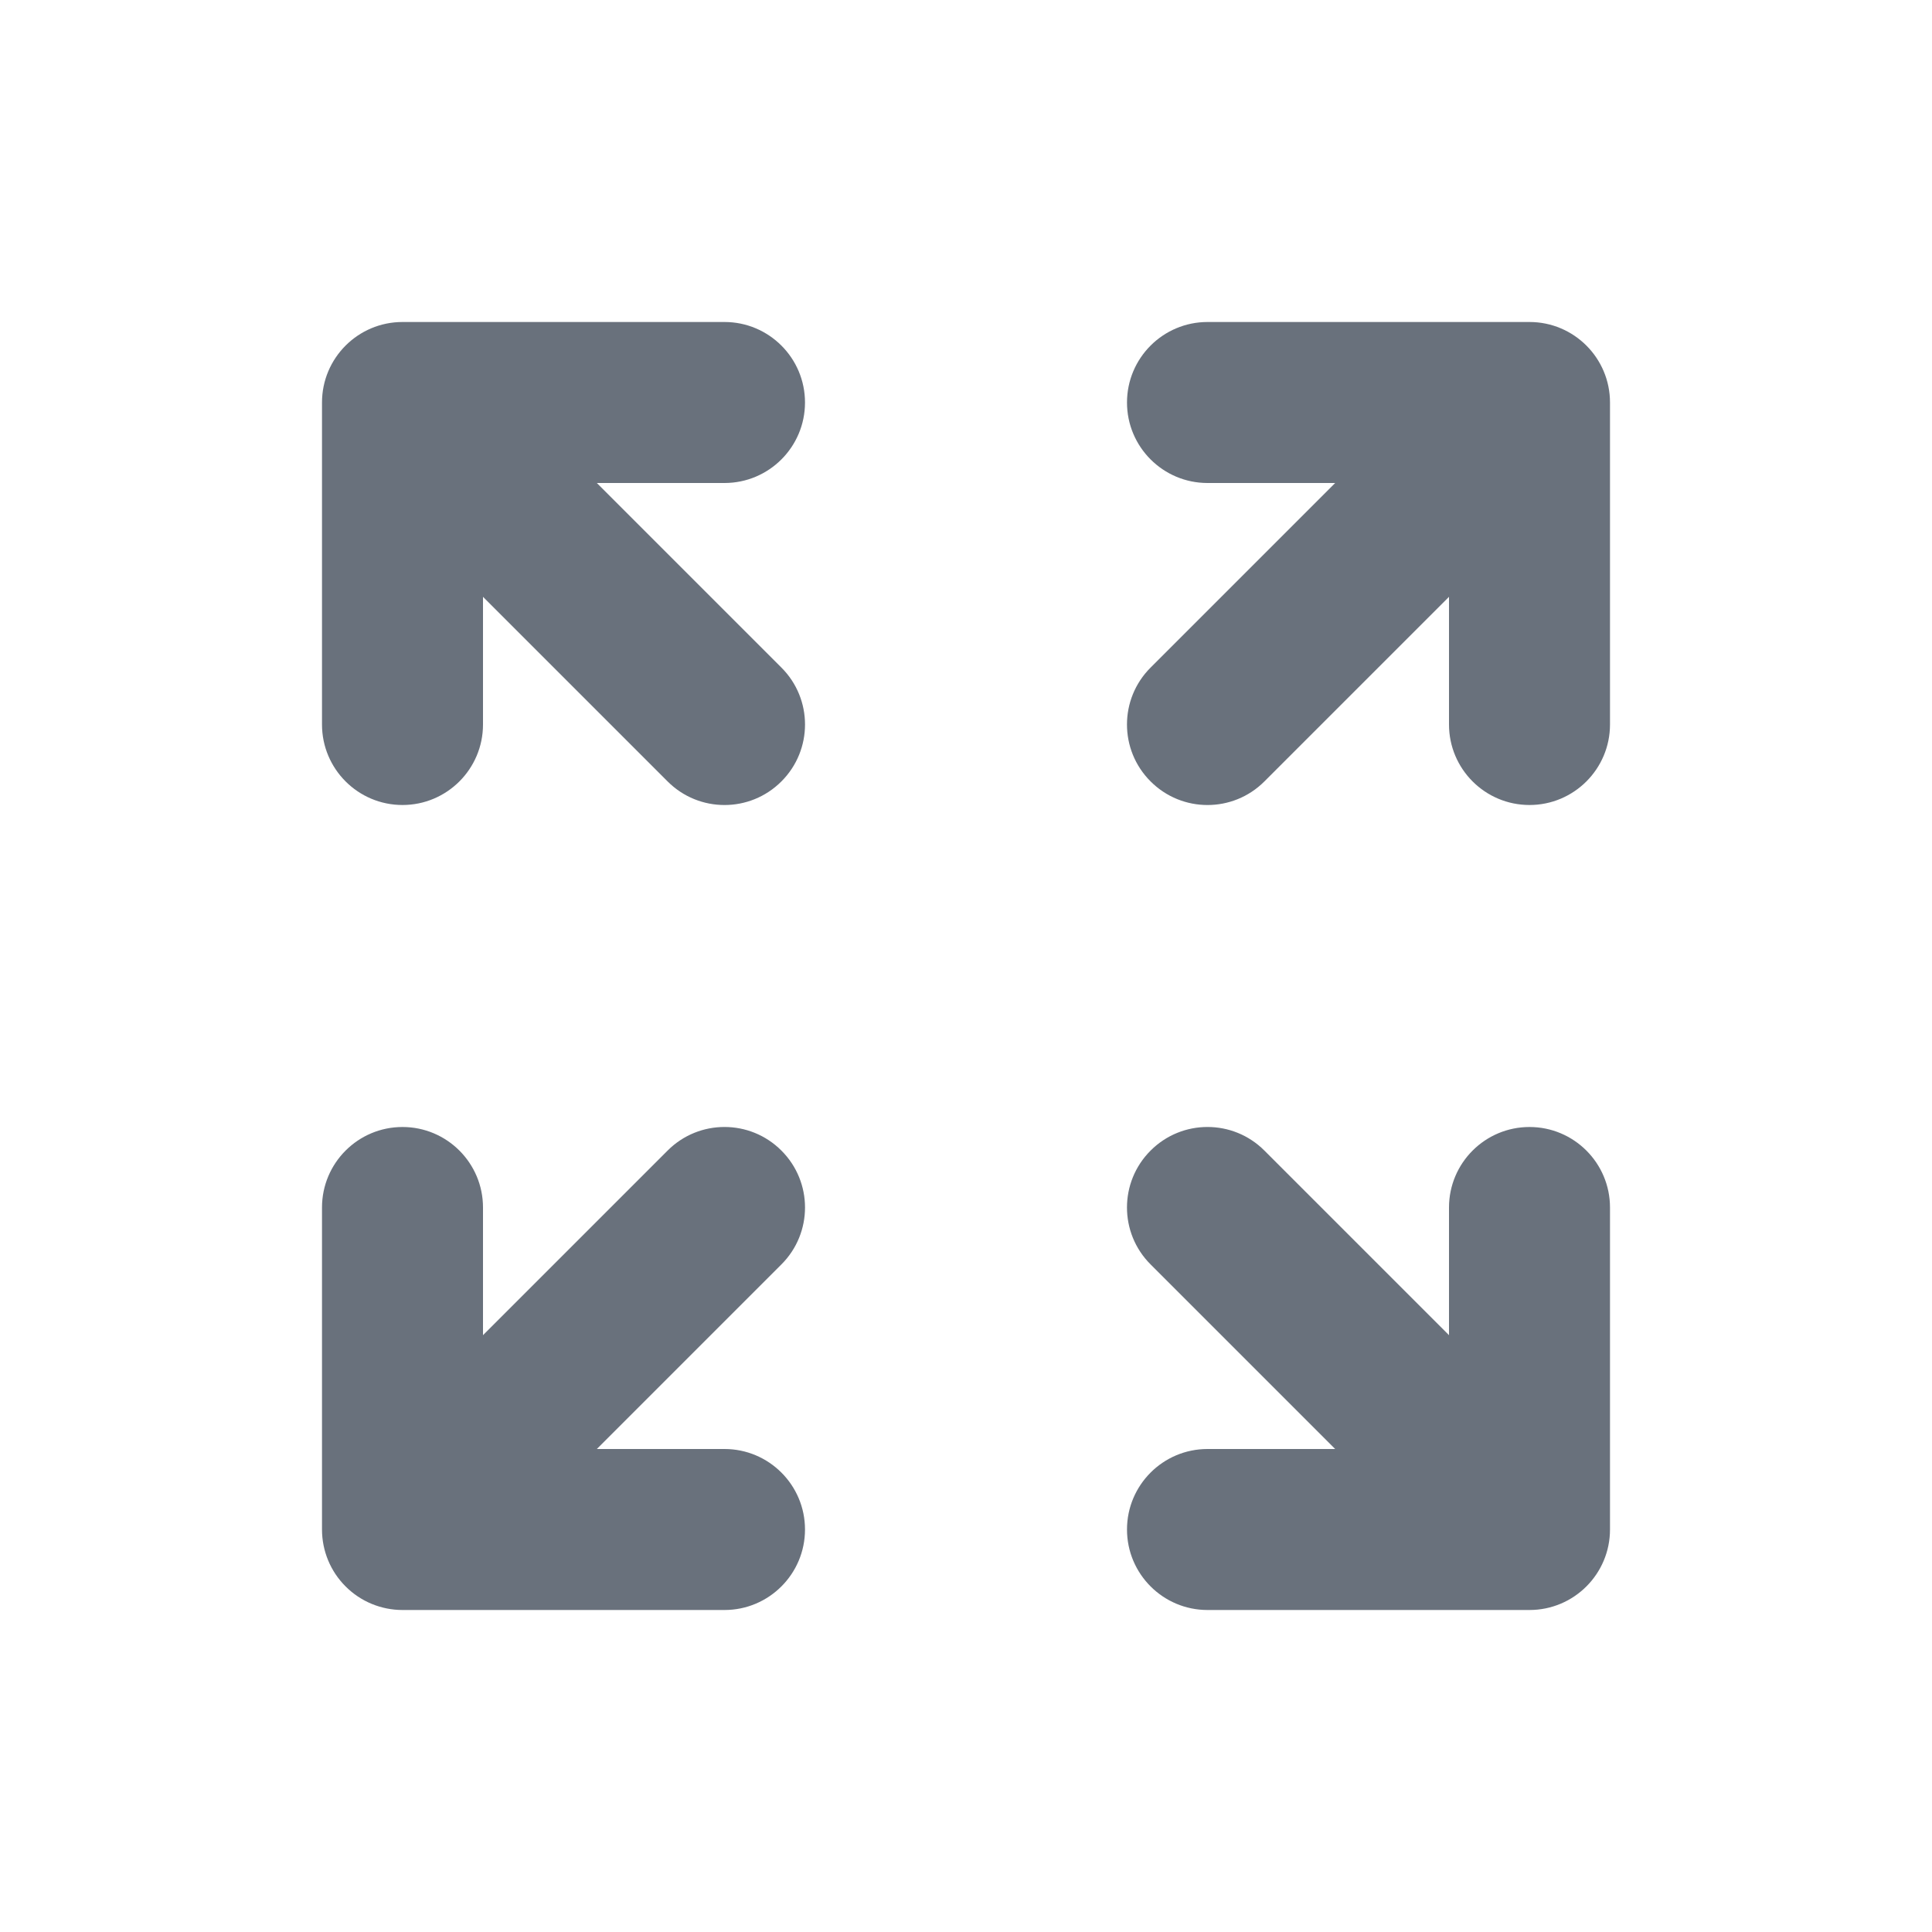
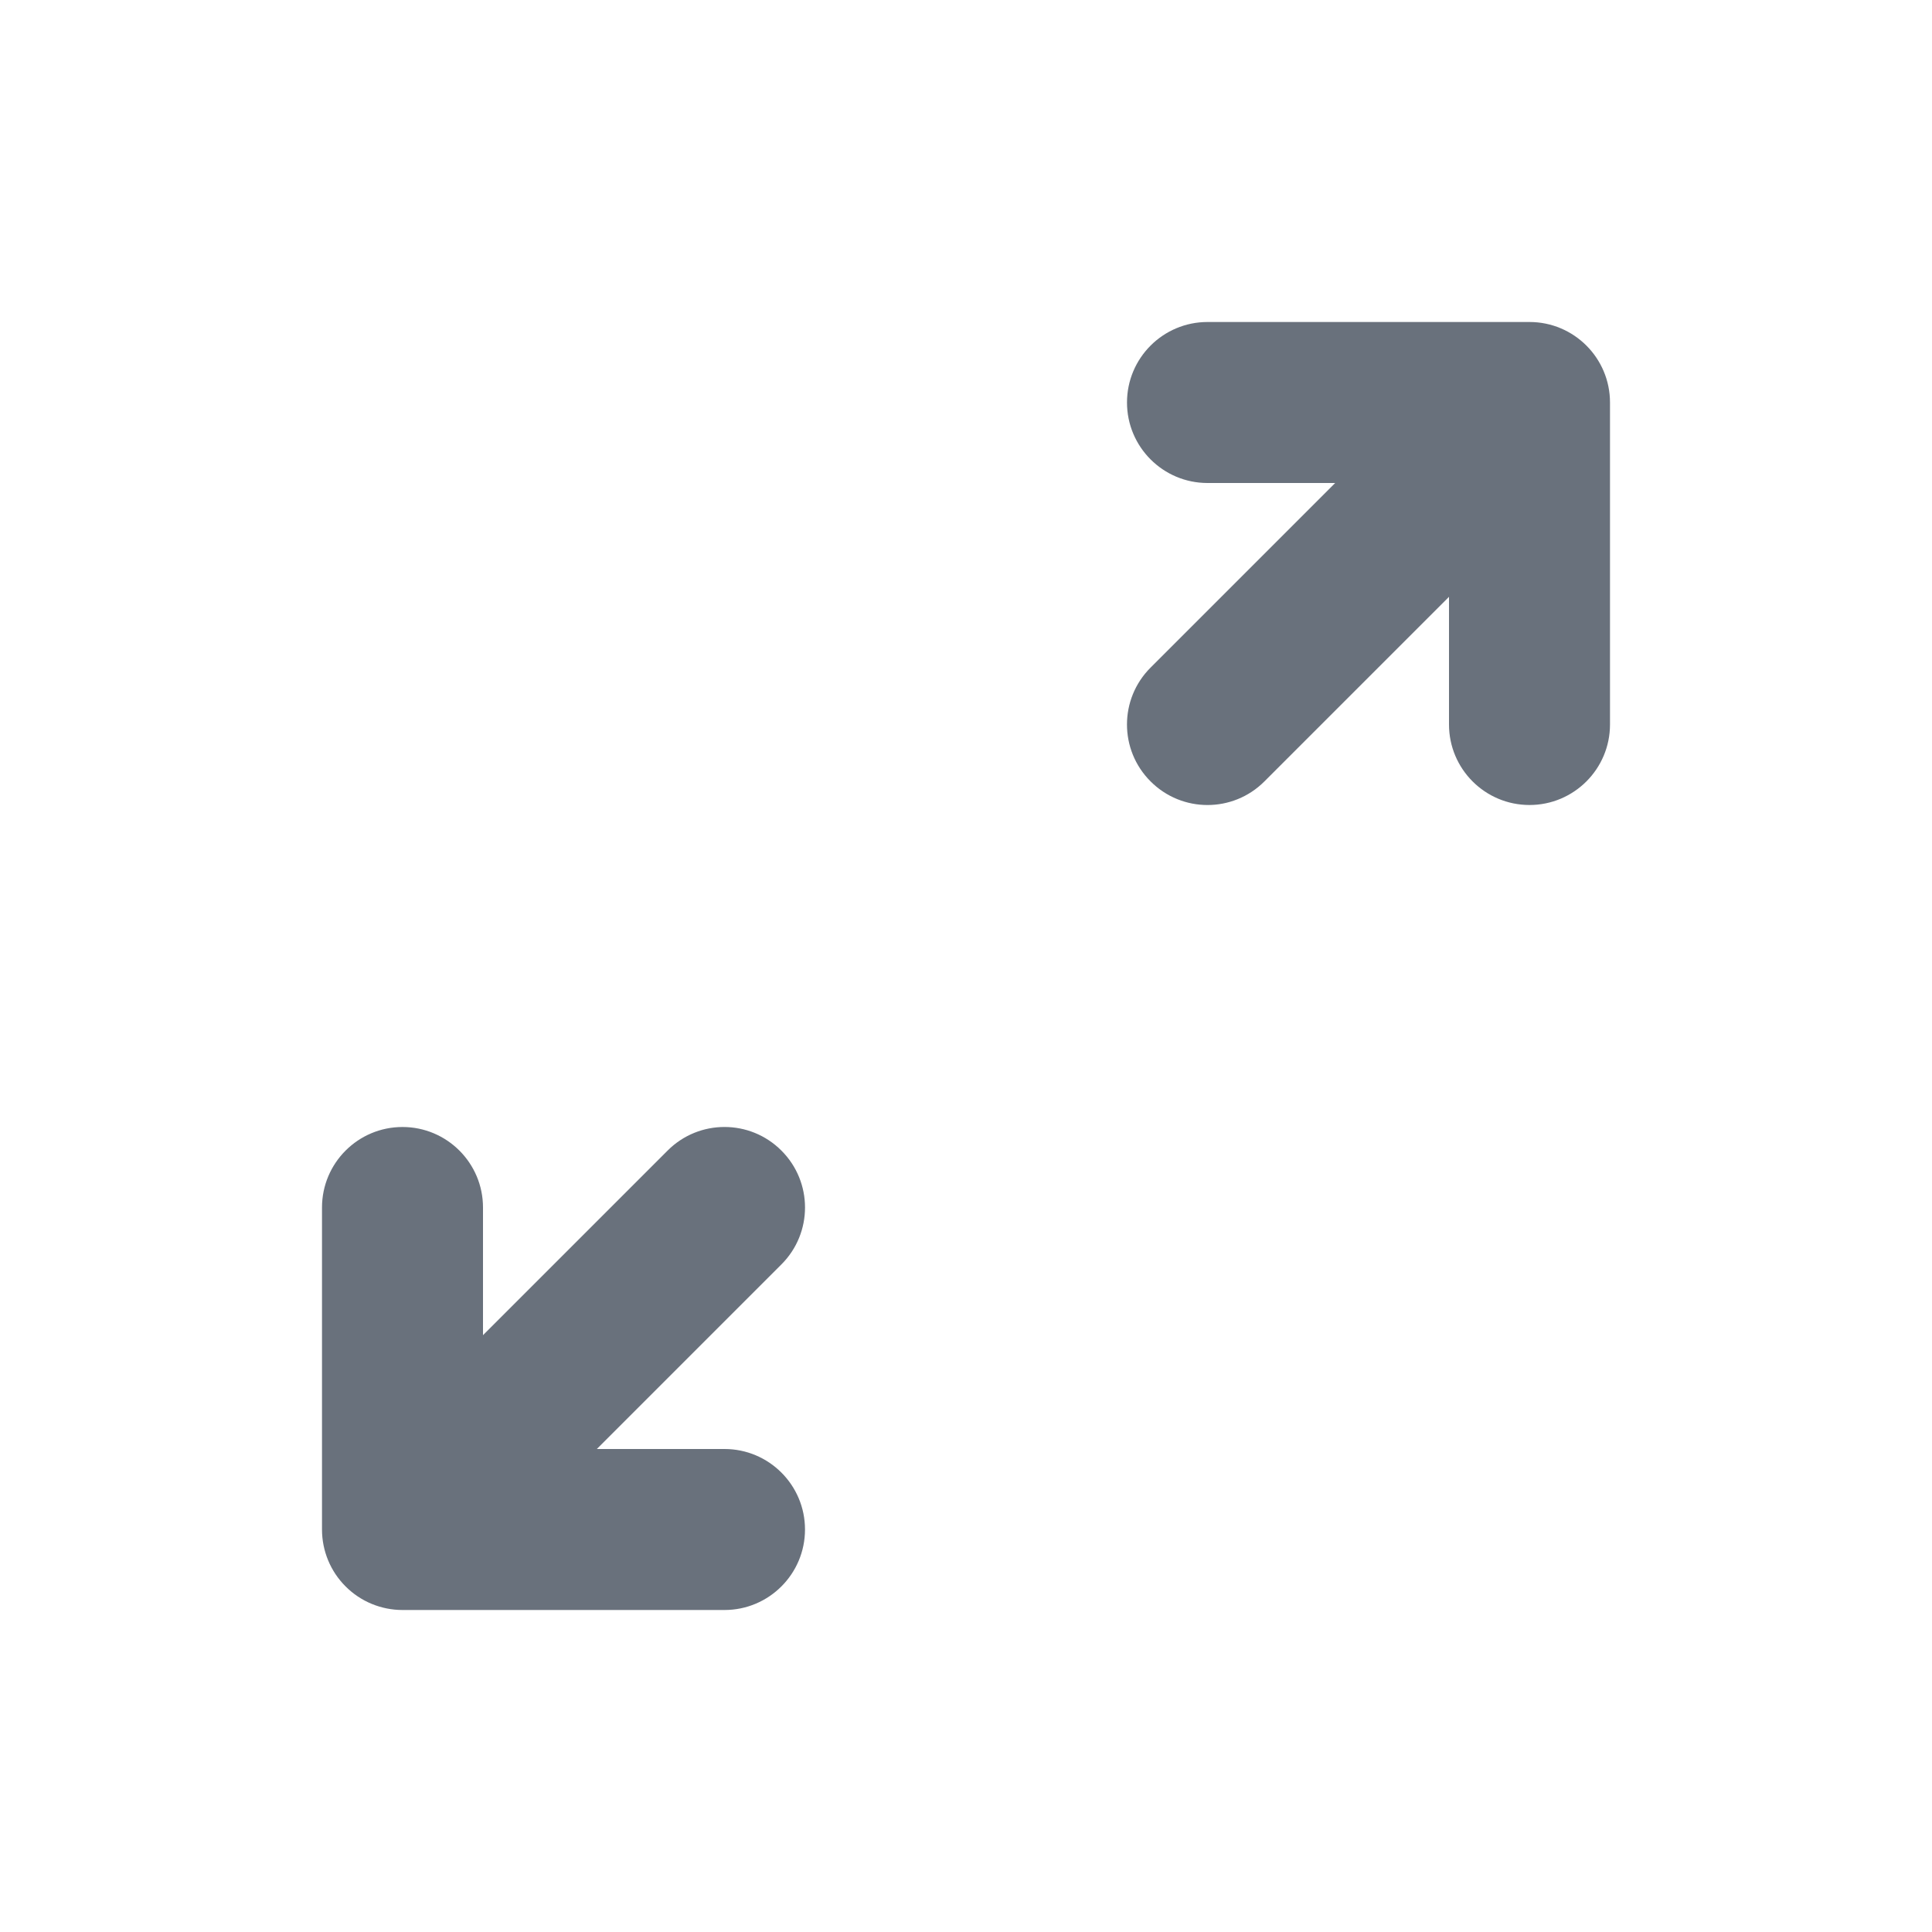
<svg xmlns="http://www.w3.org/2000/svg" width="24" height="24" viewBox="0 0 24 24" fill="none">
-   <path d="M6 7.414V9C6 9.552 5.552 10 5 10C4.448 10 4 9.552 4 9L4 5C4 4.448 4.448 4 5 4L9 4C9.552 4 10 4.448 10 5C10 5.552 9.552 6 9 6H7.414L9.707 8.293C10.098 8.683 10.098 9.317 9.707 9.707C9.317 10.098 8.683 10.098 8.293 9.707L6 7.414ZM15 6C14.448 6 14 5.552 14 5C14 4.448 14.448 4 15 4H19C19.552 4 20 4.448 20 5V9C20 9.552 19.552 10 19 10C18.448 10 18 9.552 18 9V7.414L15.707 9.707C15.317 10.098 14.683 10.098 14.293 9.707C13.902 9.317 13.902 8.683 14.293 8.293L16.586 6H15ZM5 14C5.552 14 6 14.448 6 15L6 16.586L8.293 14.293C8.683 13.902 9.317 13.902 9.707 14.293C10.098 14.683 10.098 15.317 9.707 15.707L7.414 18H9C9.552 18 10 18.448 10 19C10 19.552 9.552 20 9 20H5C4.735 20 4.48 19.895 4.293 19.707C4.105 19.52 4 19.265 4 19L4 15C4 14.448 4.448 14 5 14ZM14.293 15.707C13.902 15.317 13.902 14.683 14.293 14.293C14.683 13.902 15.317 13.902 15.707 14.293L18 16.586V15C18 14.448 18.448 14 19 14C19.552 14 20 14.448 20 15V19C20 19.552 19.552 20 19 20H15C14.448 20 14 19.552 14 19C14 18.448 14.448 18 15 18H16.586L14.293 15.707Z" fill="#69717C" />
+   <path d="M15 6C14.448 6 14 5.552 14 5C14 4.448 14.448 4 15 4H19C19.552 4 20 4.448 20 5V9C20 9.552 19.552 10 19 10C18.448 10 18 9.552 18 9V7.414L15.707 9.707C15.317 10.098 14.683 10.098 14.293 9.707C13.902 9.317 13.902 8.683 14.293 8.293L16.586 6H15ZM5 14C5.552 14 6 14.448 6 15L6 16.586L8.293 14.293C8.683 13.902 9.317 13.902 9.707 14.293C10.098 14.683 10.098 15.317 9.707 15.707L7.414 18H9C9.552 18 10 18.448 10 19C10 19.552 9.552 20 9 20H5C4.735 20 4.48 19.895 4.293 19.707C4.105 19.52 4 19.265 4 19L4 15C4 14.448 4.448 14 5 14Z" fill="#69717C" />
</svg>
